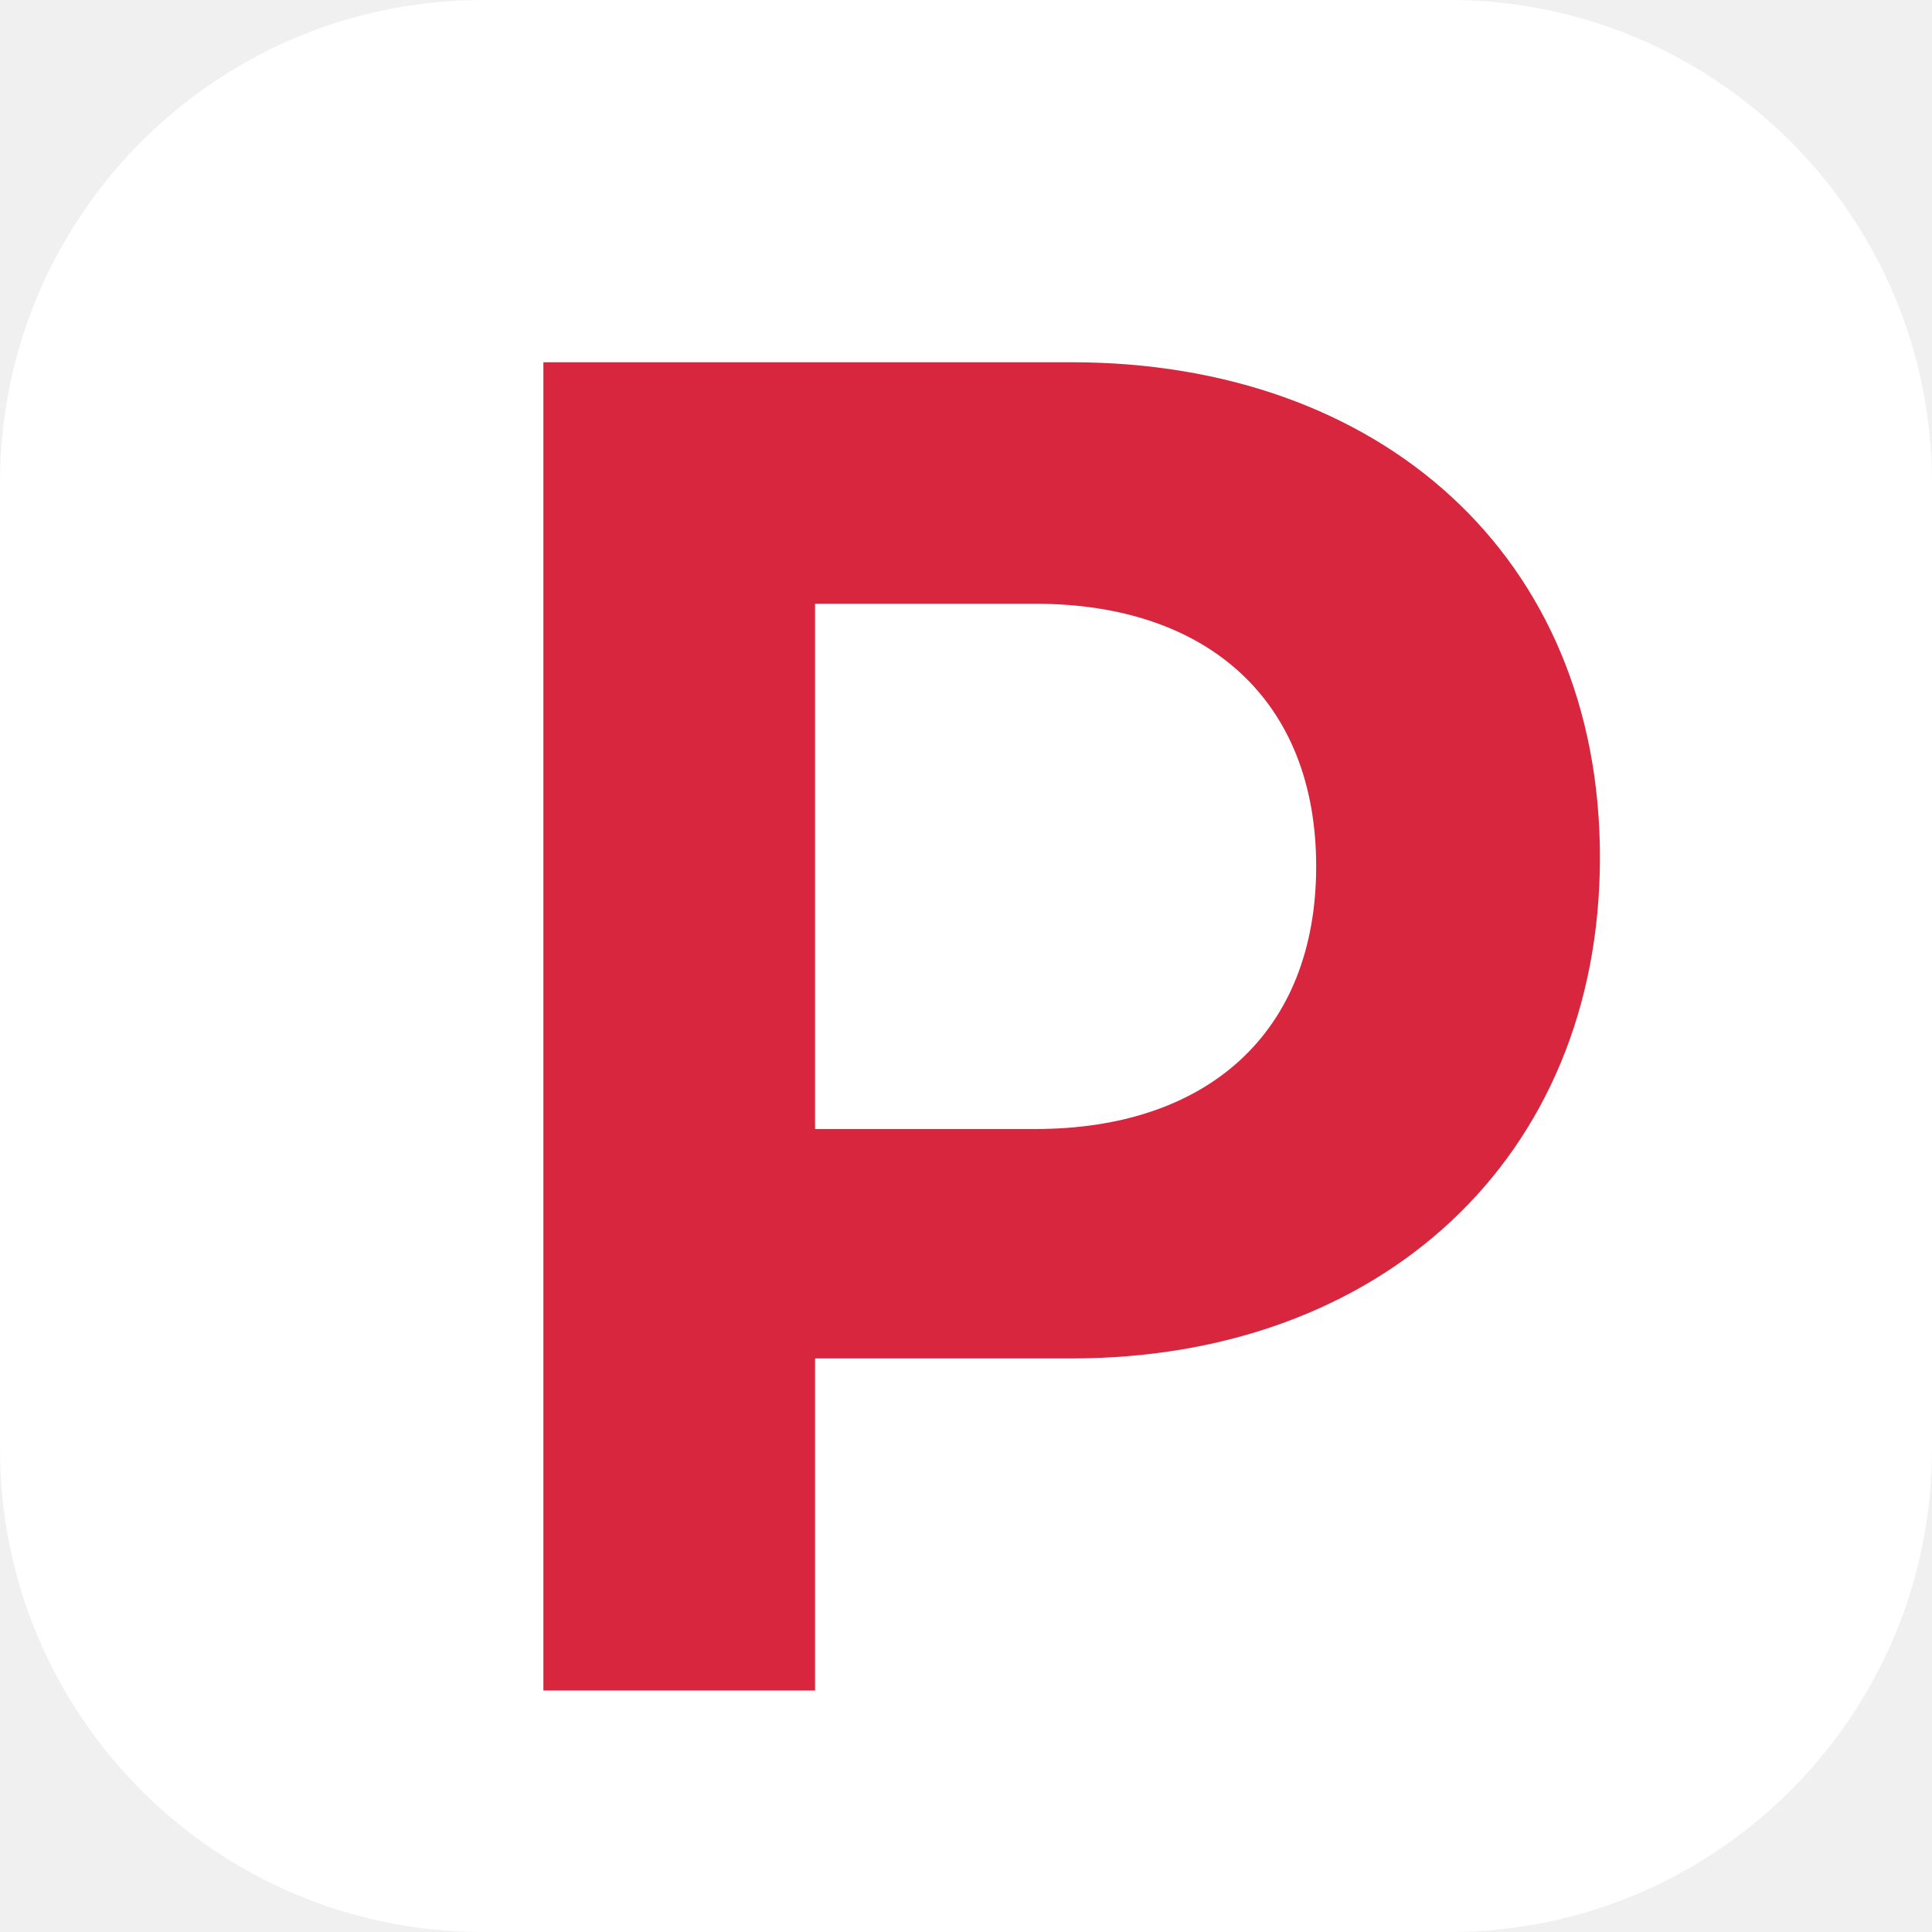
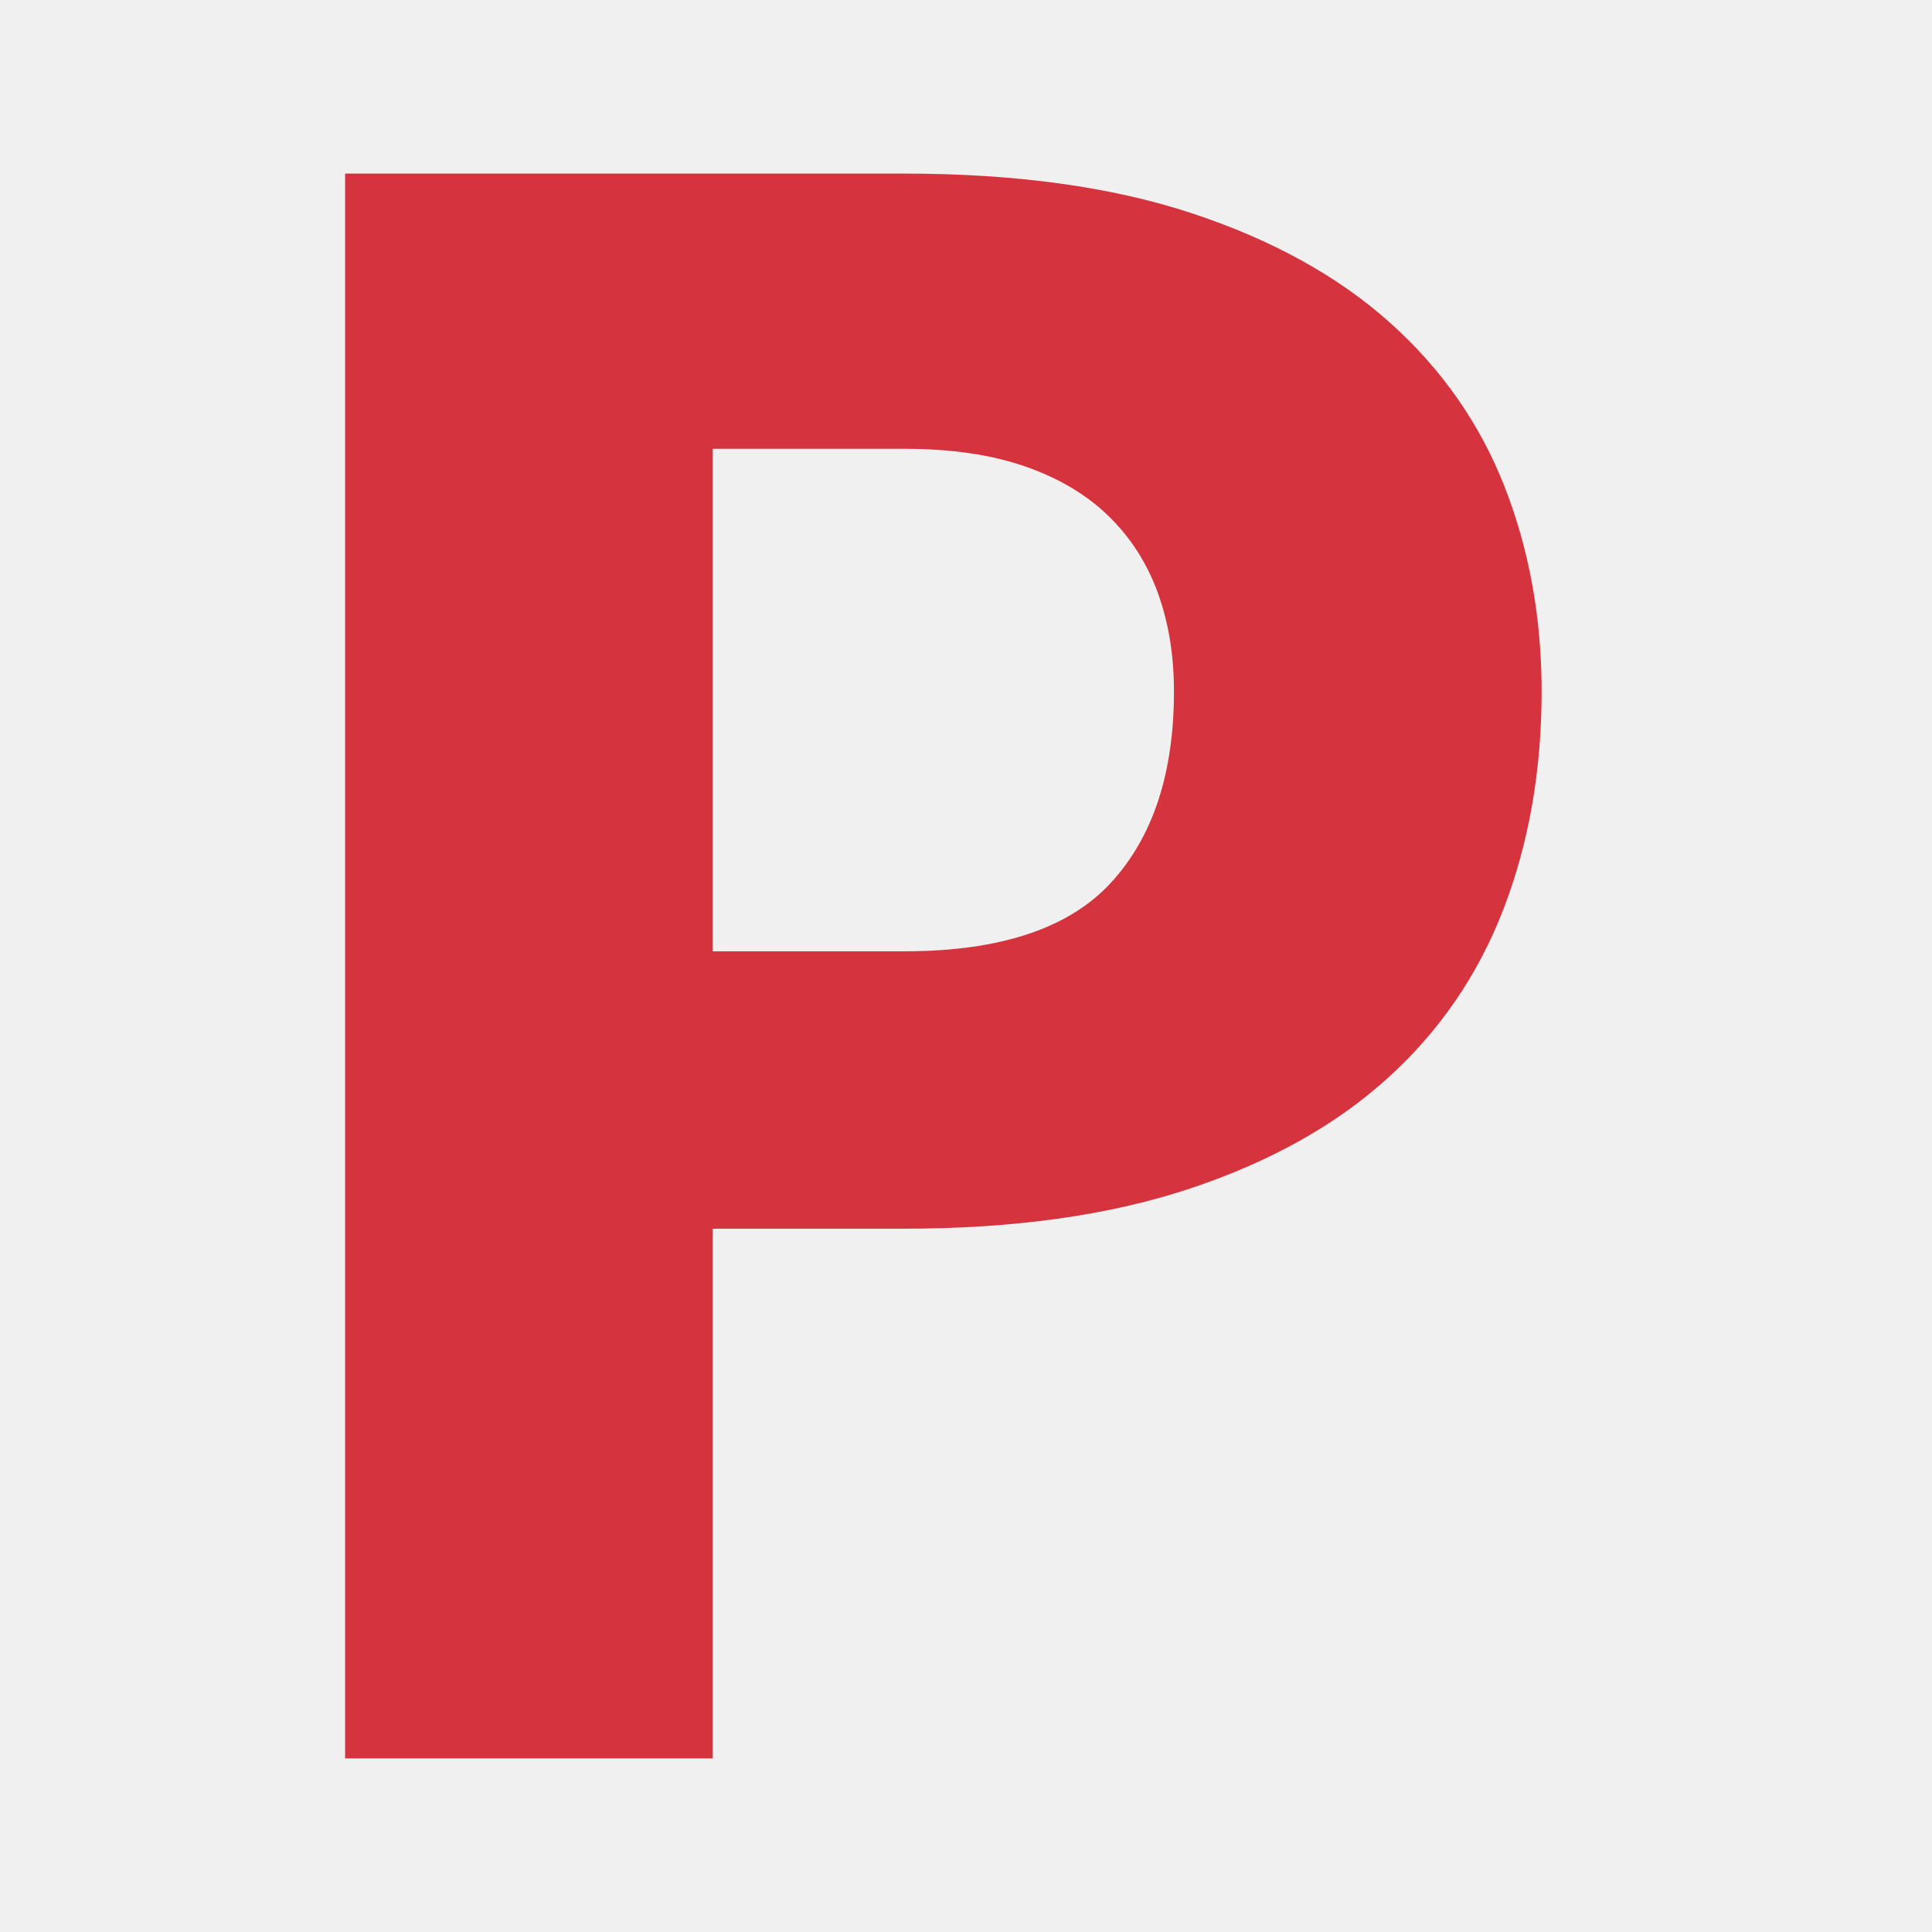
- <svg xmlns="http://www.w3.org/2000/svg" viewBox="0 0 64 64" role="img" aria-label="POSITIVconsult Icon">
-   <rect width="64" height="64" rx="16" fill="#ffffff" />
-   <path d="M18 12h17.5c10.2 0 17.5 6.4 17.5 16.4S45.7 45 35.5 45H27v11H18V12zm16.3 25.4c5.7 0 9.3-3.2 9.3-8.7S40 20 34.3 20H27v17.4h7.3z" fill="#d7263d" />
+ <svg xmlns="http://www.w3.org/2000/svg" viewBox="0 0 512 512" role="img" aria-labelledby="title desc">
+   <g transform="translate(91.455 46.000) scale(0.288264 -0.288264) translate(-141.000 -1457.000)">
+     <path fill="#D5333D" d="M655 742Q787 742 845.0 805.0Q903 868 903 981Q903 1031 888.0 1072.0Q873 1113 842.5 1142.5Q812 1172 765.5 1188.0Q719 1204 655 1204H479V742ZM655 1457Q809 1457 919.5 1420.5Q1030 1384 1101.5 1320.0Q1173 1256 1207.0 1169.0Q1241 1082 1241 981Q1241 872 1206.0 781.0Q1171 690 1099.0 625.0Q1027 560 916.5 523.5Q806 487 655 487H479V0H141V1457Z" />
+   </g>
</svg>
